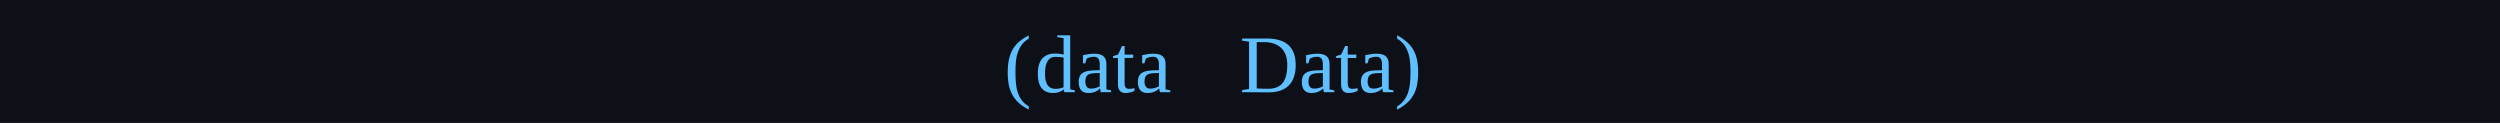
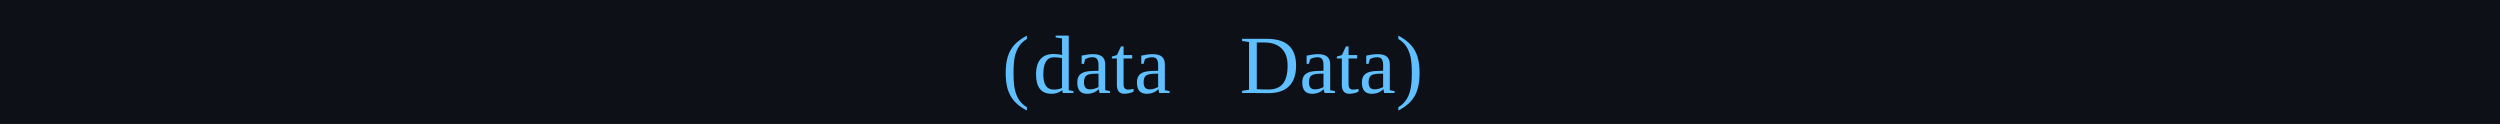
- <svg xmlns="http://www.w3.org/2000/svg" version="1.1" viewBox="110 192 488 24" width="488px" height="24px">
-   <rect fill="rgb(13,17,23)" fill-opacity="1" width="488" height="24" x="110" y="192" />
-   <text fill="rgb(96,192,255)" fill-opacity="1.0" font-size="16" x="306" y="210" textLength="6" lengthAdjust="spacingAndGlyphs">(</text>
-   <text fill="rgb(96,192,255)" fill-opacity="1.0" font-size="16" x="312" y="210" textLength="32" lengthAdjust="spacingAndGlyphs">data</text>
-   <text fill="rgb(96,192,255)" fill-opacity="1.0" font-size="16" x="352" y="210" textLength="38" lengthAdjust="spacingAndGlyphs">Data)</text>
+ <svg xmlns="http://www.w3.org/2000/svg" version="1.1" viewBox="114 192 484 24" width="484px" height="24px">
+   <rect fill="rgb(13,17,23)" fill-opacity="1" width="484" height="24" x="114" y="192" />
+   <text fill="rgb(96,192,255)" fill-opacity="1.0" font-size="16" x="308" y="210" textLength="6" lengthAdjust="spacingAndGlyphs">(</text>
+   <text fill="rgb(96,192,255)" fill-opacity="1.0" font-size="16" x="314" y="210" textLength="32" lengthAdjust="spacingAndGlyphs">data</text>
+   <text fill="rgb(96,192,255)" fill-opacity="1.0" font-size="16" x="354" y="210" textLength="38" lengthAdjust="spacingAndGlyphs">Data)</text>
</svg>
